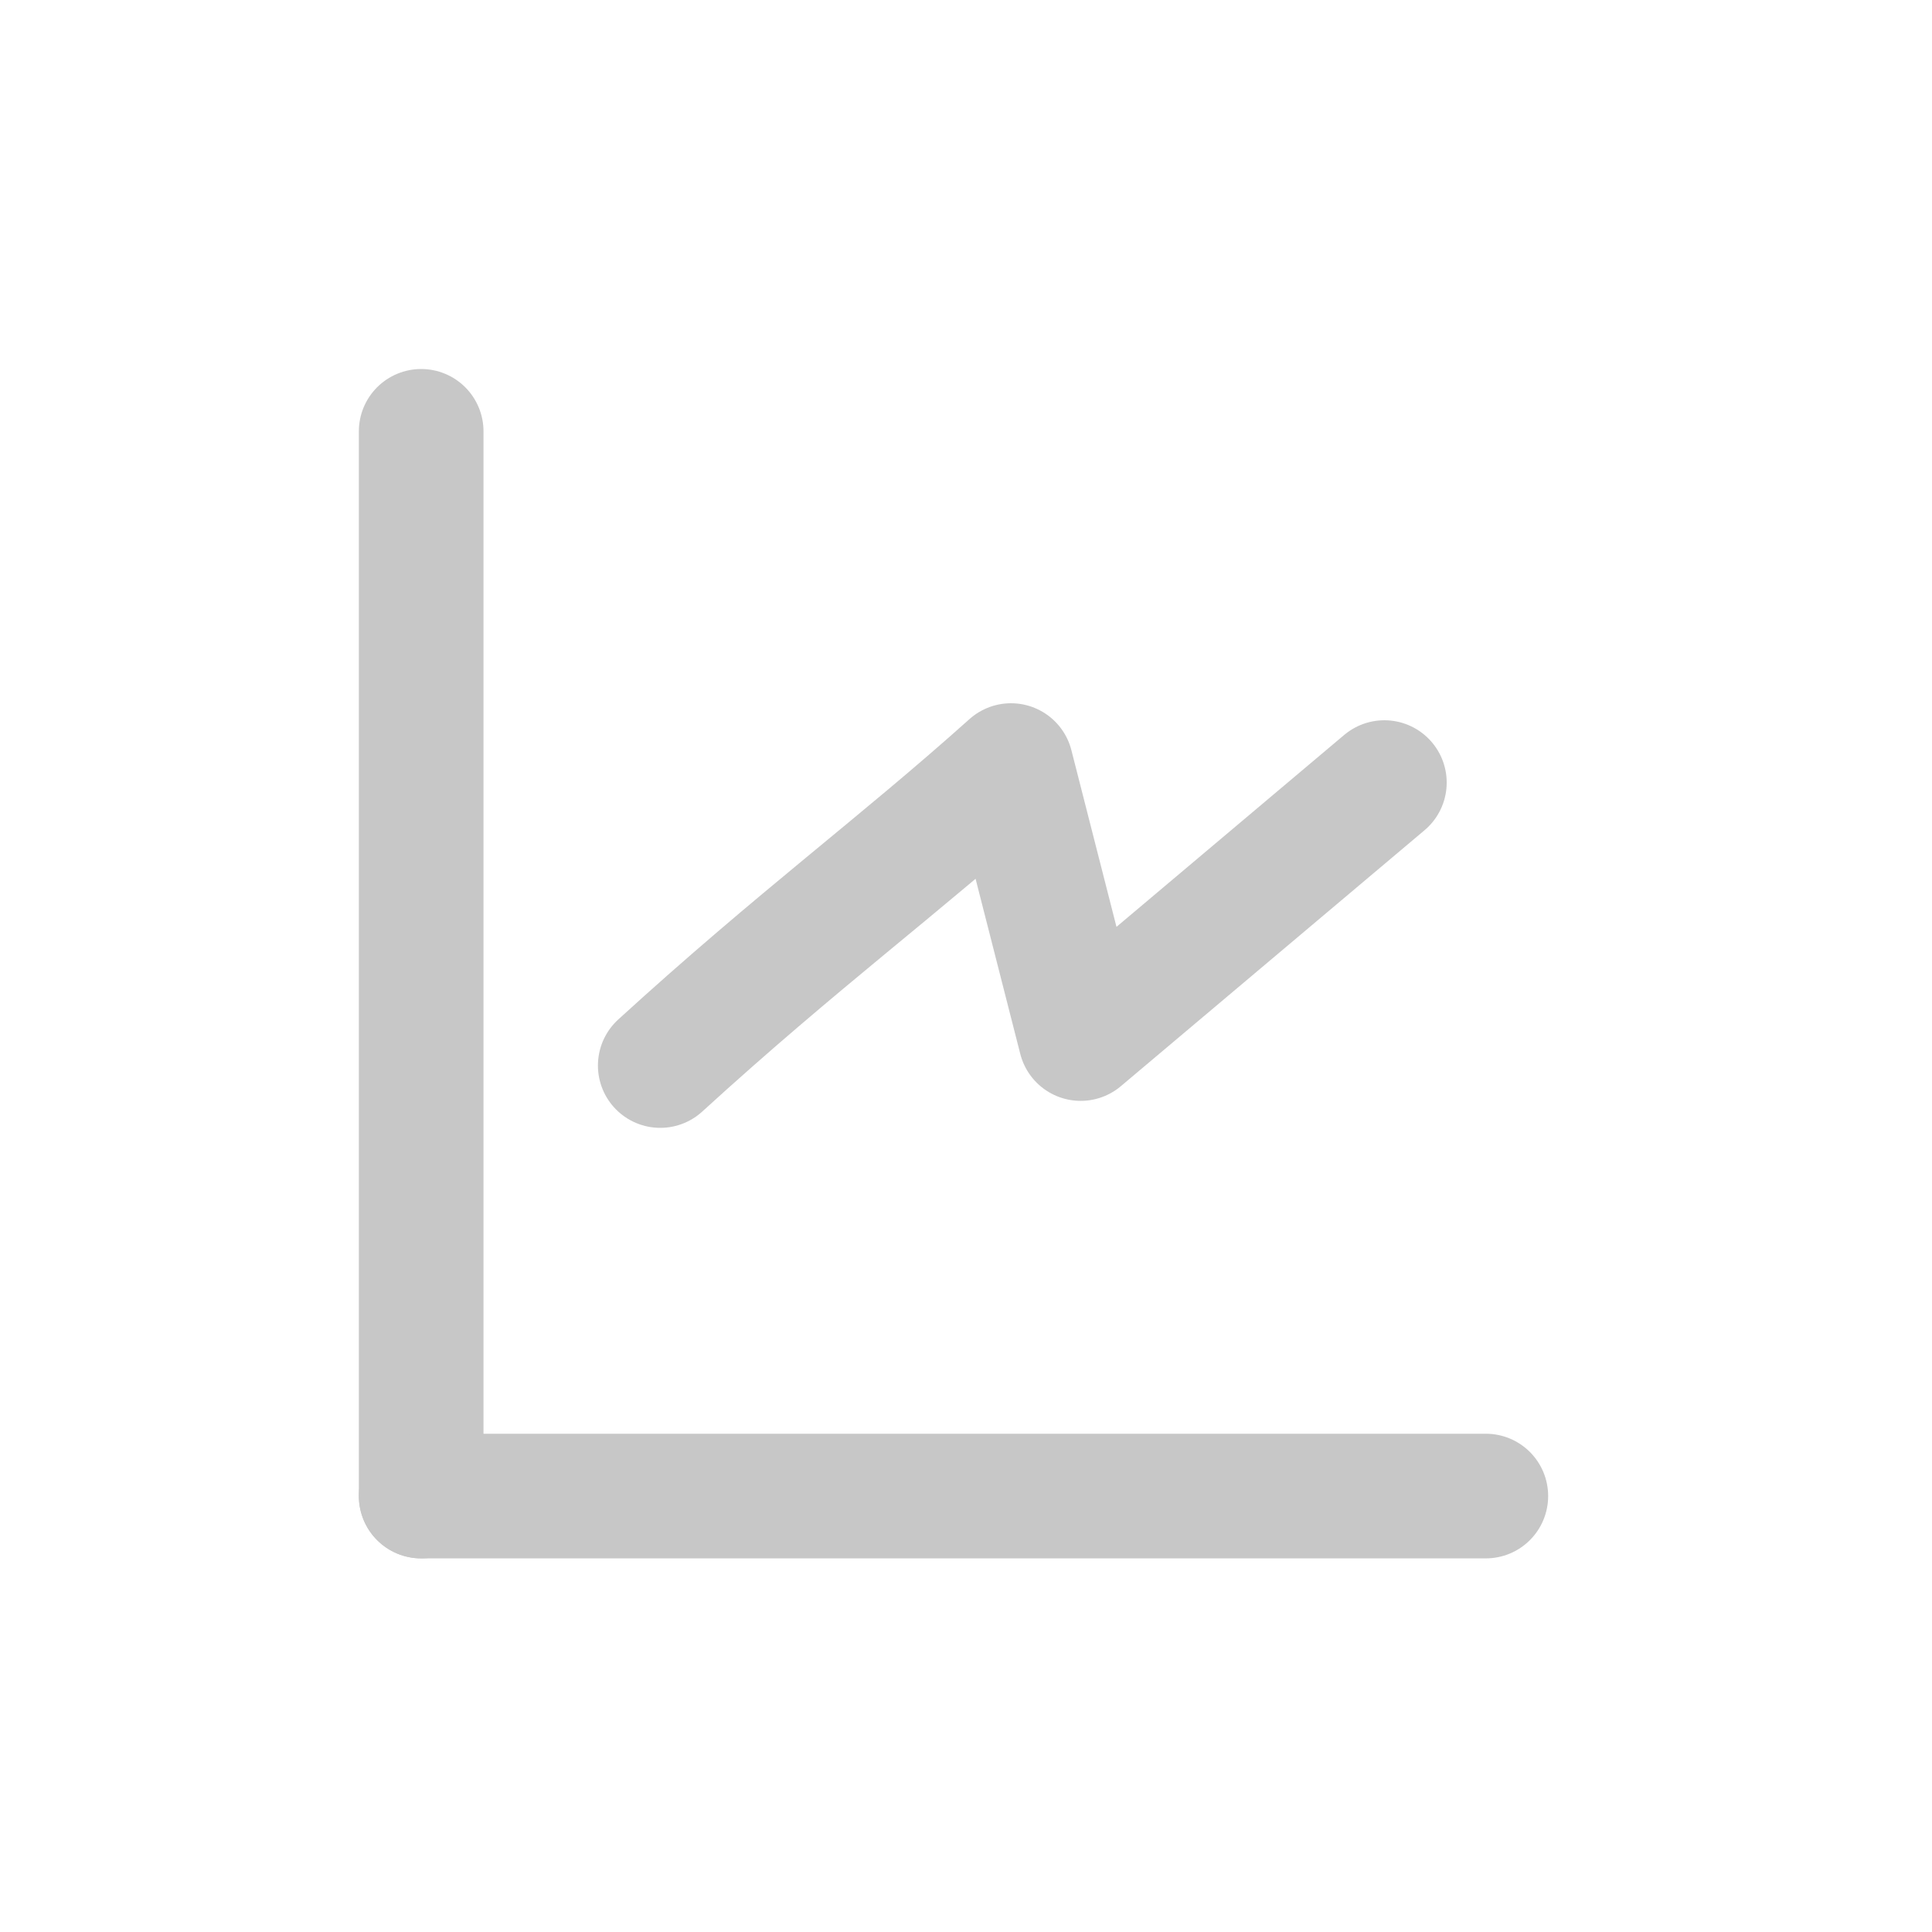
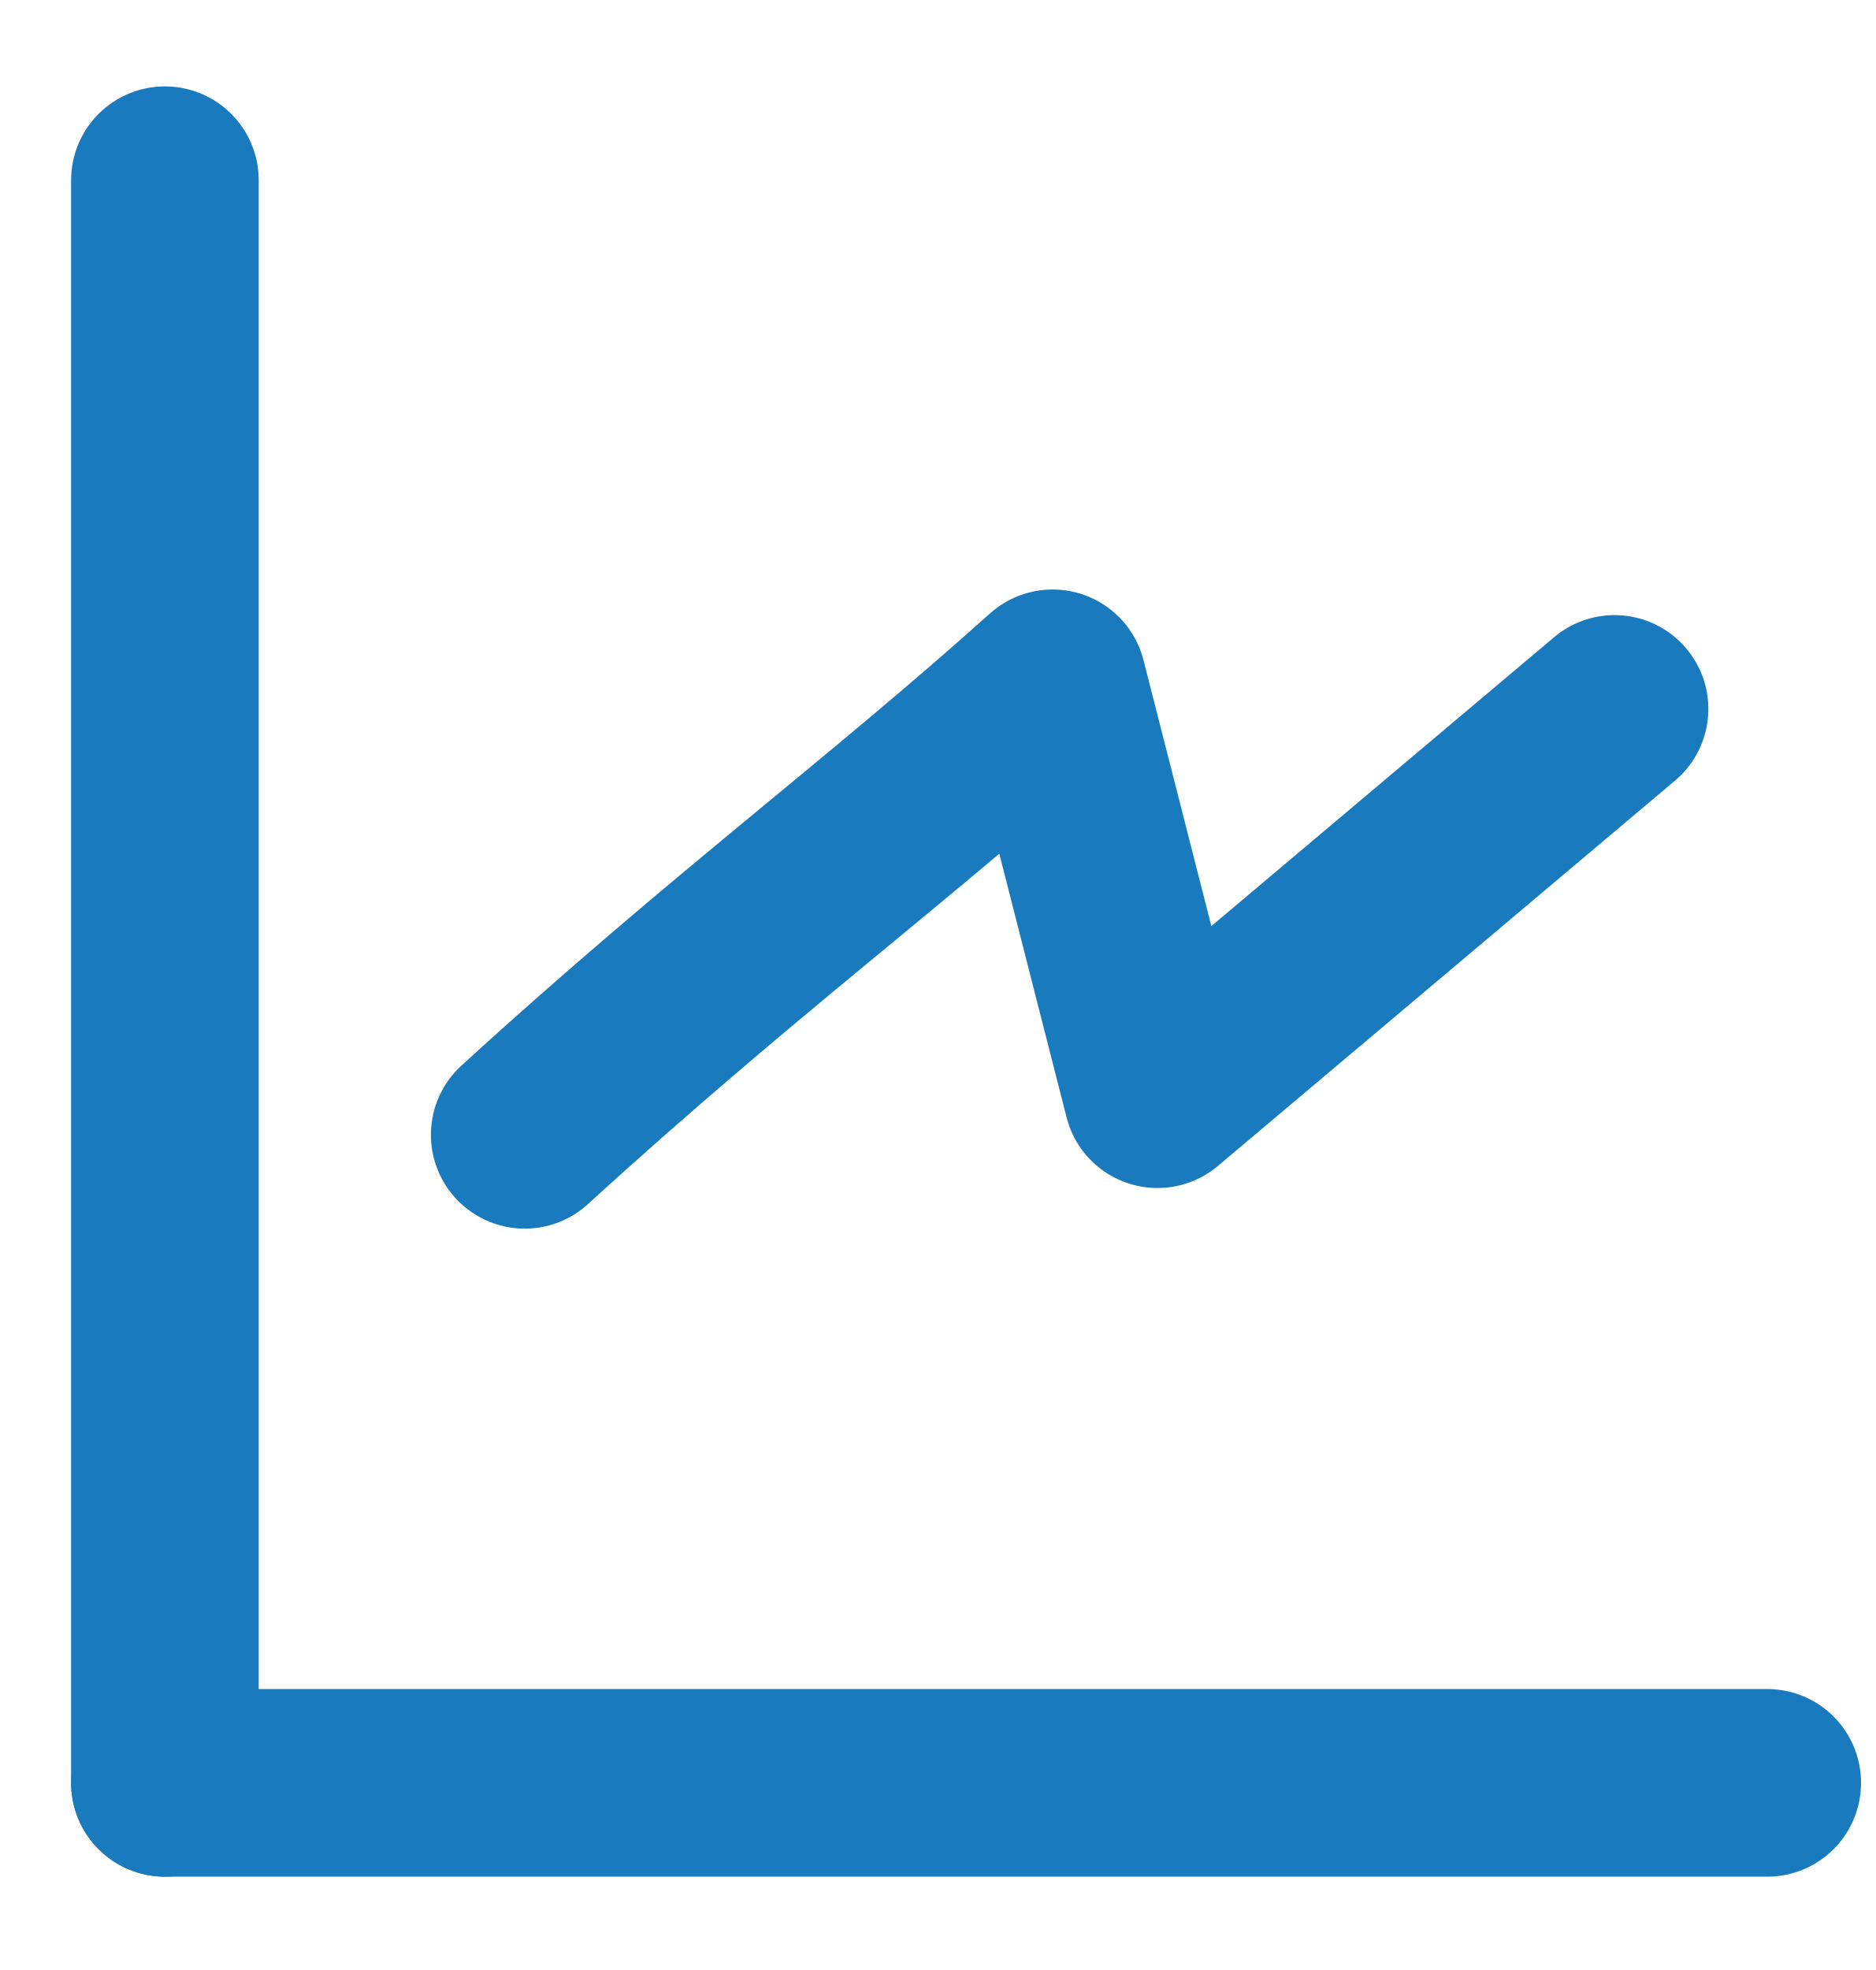
- <svg xmlns="http://www.w3.org/2000/svg" width="31" height="31" viewBox="0 0 31 31" fill="none">
-   <path d="M6.758 24.005L6.758 6.921" stroke="#C7C7C7" stroke-width="2" stroke-linecap="round" stroke-linejoin="round" />
-   <path d="M6.758 24.005L23.841 24.005" stroke="#C7C7C7" stroke-width="2" stroke-linecap="round" stroke-linejoin="round" />
-   <path d="M10.594 17.097C12.822 15.063 14.42 13.899 16.222 12.284L17.34 16.664L22.213 12.557" stroke="#C7C7C7" stroke-width="2" stroke-linecap="round" stroke-linejoin="round" />
+ <svg xmlns="http://www.w3.org/2000/svg" width="20" height="21" viewBox="0 0 20 21" fill="none">
+   <path d="M1.758 19.005L1.758 1.921" stroke="#197BBD" stroke-width="2" stroke-linecap="round" stroke-linejoin="round" />
+   <path d="M1.758 19.005L18.841 19.005" stroke="#197BBD" stroke-width="2" stroke-linecap="round" stroke-linejoin="round" />
+   <path d="M5.594 12.097C7.822 10.063 9.42 8.899 11.222 7.284L12.34 11.664L17.213 7.557" stroke="#197BBD" stroke-width="2" stroke-linecap="round" stroke-linejoin="round" />
</svg>
